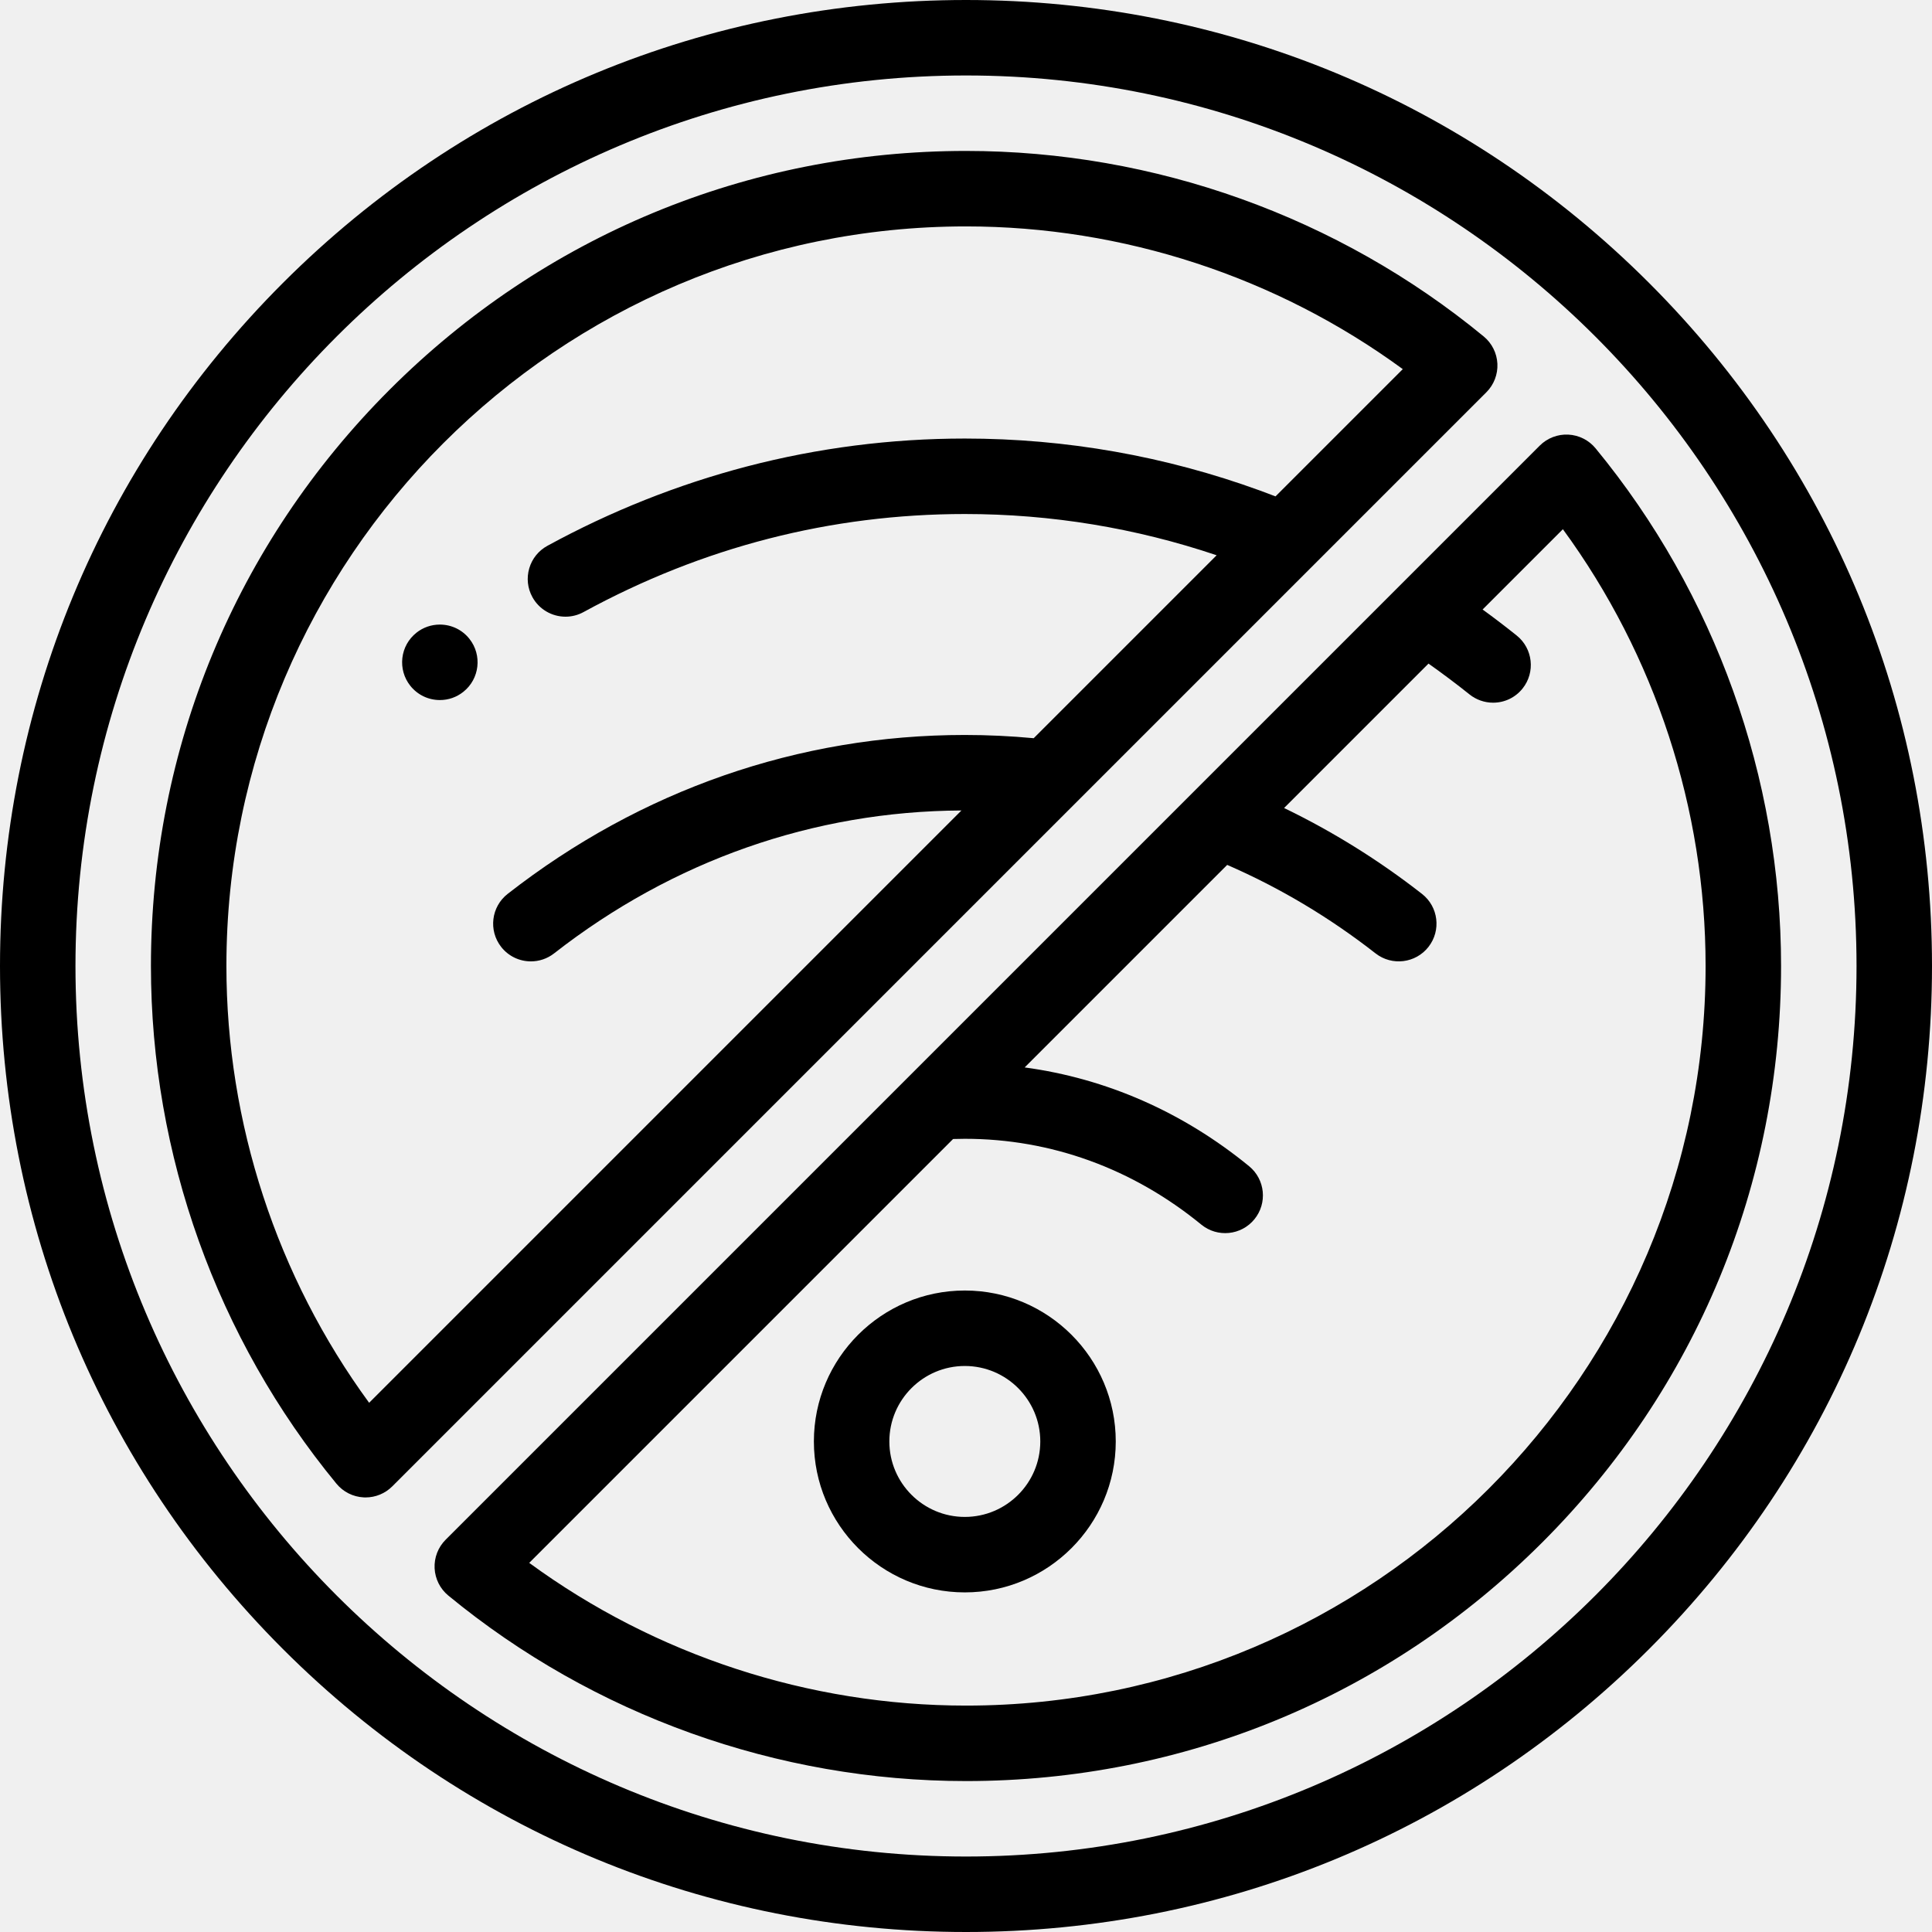
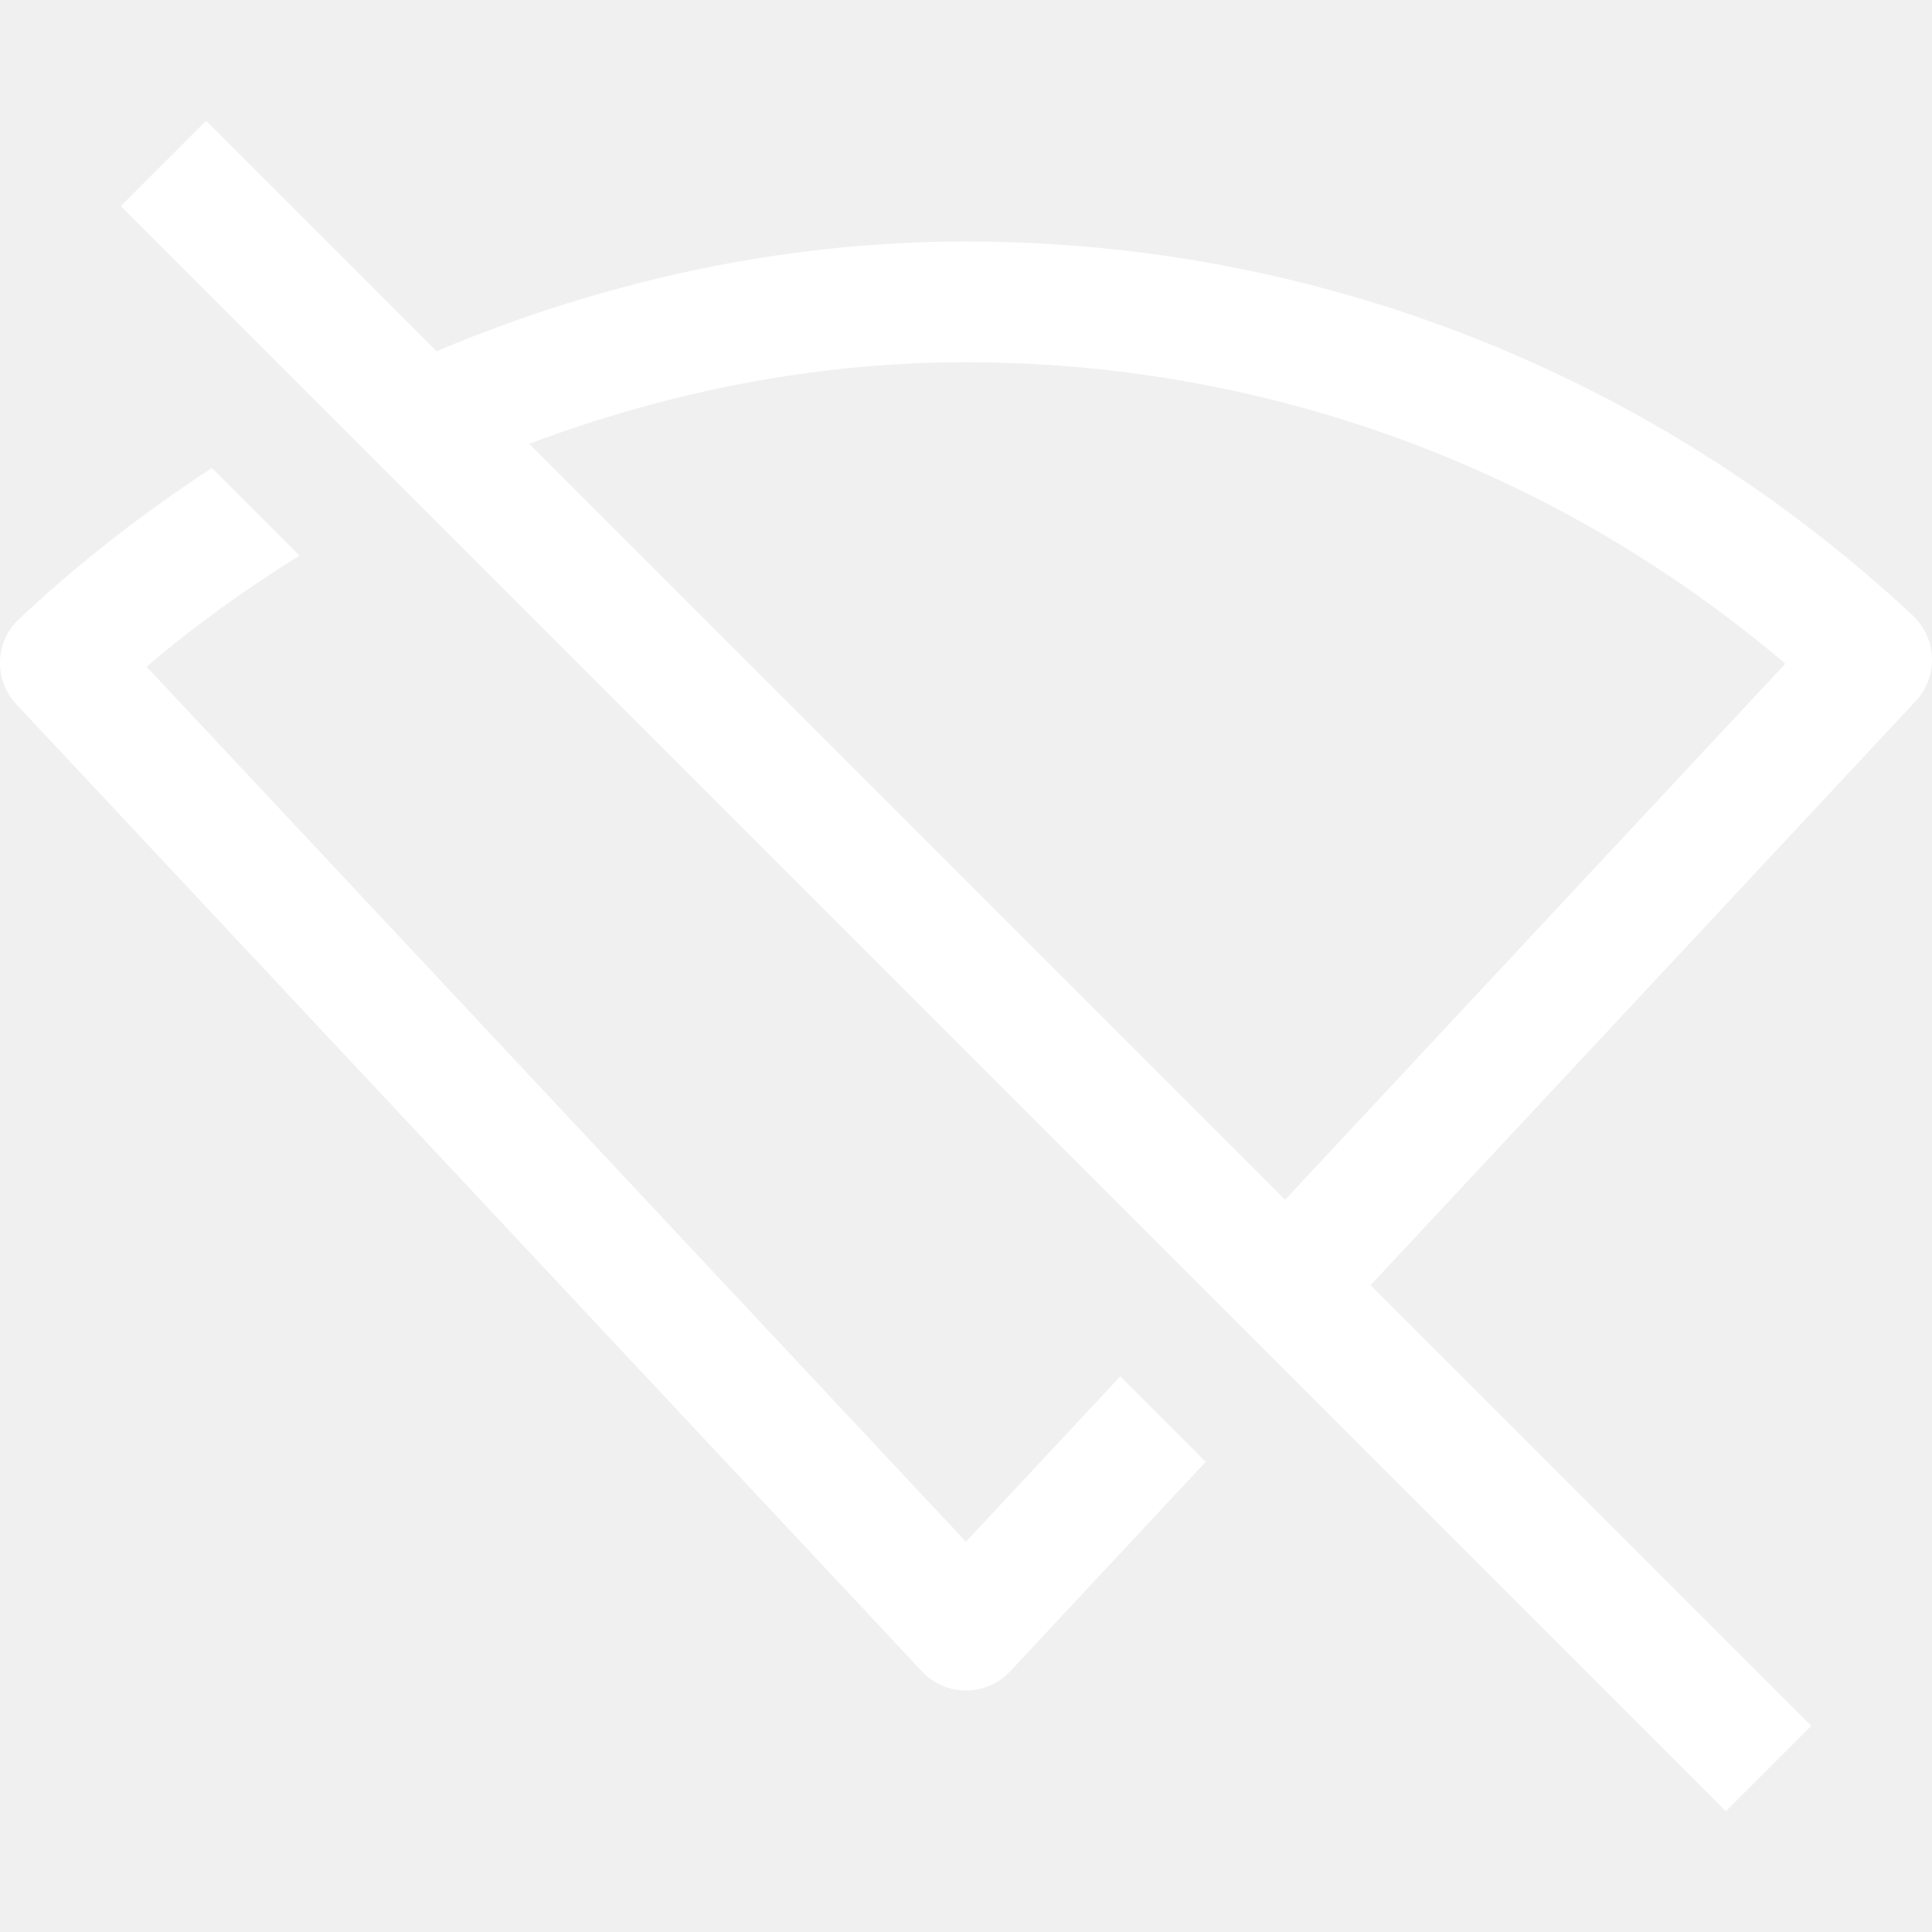
- <svg xmlns="http://www.w3.org/2000/svg" version="1.1" id="Layer_1" x="0px" y="0px" viewBox="0 0 512 512" style="enable-background:new 0 0 512 512;" xml:space="preserve" width="512" height="512">
+ <svg xmlns="http://www.w3.org/2000/svg" id="Capa_1" enable-background="new 0 0 479.056 479.056" height="512px" viewBox="0 0 479.056 479.056" width="512px" class="">
  <g>
-     <path d="M255.687,342c-22.056,0-40,17.944-40,40s17.944,40,40,40c22.056,0,40-17.944,40-40S277.744,342,255.687,342z M255.687,402   c-11.028,0-20-8.972-20-20s8.972-20,20-20c11.028,0,20,8.972,20,20S266.715,402,255.687,402z" />
-     <path d="M116.56,165.52c-2.27,0-4.42,0.75-6.21,2.16c0,0.01,0,0.01,0,0.01c-2.09,1.66-3.41,4.03-3.72,6.68   c-0.3,2.65,0.44,5.27,2.1,7.36c1.91,2.41,4.77,3.79,7.84,3.79l0.01-0.05v0.05c2.27,0,4.41-0.75,6.19-2.16c0.01,0,0.01,0,0.01-0.01   c4.32-3.42,5.05-9.73,1.62-14.05C122.5,166.9,119.64,165.52,116.56,165.52z" />
-     <path d="M422.841,118.809c-1.792-2.177-4.421-3.497-7.237-3.633c-2.81-0.139-5.56,0.923-7.554,2.917L118.093,408.049   c-1.994,1.994-3.053,4.737-2.917,7.554c0.136,2.816,1.456,5.445,3.633,7.237C157.318,454.542,206.041,472,256,472   c57.696,0,111.938-22.468,152.735-63.265C449.532,367.938,472,313.696,472,256C472,206.04,454.542,157.318,422.841,118.809z    M256,452c-41.637,0-82.323-13.36-115.751-37.823l112.33-112.33c1.034-0.032,2.07-0.054,3.108-0.054   c22.823,0,44.492,7.862,62.665,22.736c4.274,3.499,10.574,2.87,14.072-1.404s2.87-10.574-1.404-14.072   c-17.548-14.364-37.865-23.253-59.472-26.175l53.67-53.67c13.832,6.01,27.019,13.844,39.314,23.446   c4.352,3.399,10.638,2.626,14.036-1.727c3.399-4.353,2.626-10.637-1.727-14.036c-11.526-9.001-23.767-16.588-36.547-22.759   l38.273-38.272c3.679,2.605,7.31,5.318,10.874,8.17c1.76,1.41,3.98,2.19,6.24,2.19c3.06,0,5.9-1.36,7.81-3.75   c3.45-4.3,2.75-10.61-1.55-14.05c-2.968-2.378-5.983-4.674-9.036-6.897l21.274-21.274C438.64,173.677,452,214.362,452,256   C452,364.075,364.075,452,256,452z" />
-     <path d="M437.019,74.98C388.667,26.628,324.38,0,256,0C187.62,0,123.333,26.629,74.98,74.981S0,187.62,0,256   S26.629,388.668,74.981,437.02C123.333,485.372,187.62,512,256,512c68.38,0,132.667-26.629,181.019-74.981S512,324.38,512,256   C512,187.62,485.371,123.333,437.019,74.98z M256,492C125.869,492,20,386.131,20,256C20,125.869,125.869,20,256,20   c130.131,0,236,105.869,236,236C492,386.131,386.131,492,256,492z" />
-     <path d="M396.824,96.396c-0.136-2.816-1.456-5.445-3.633-7.237C354.682,57.458,305.959,40,256,40   c-57.696,0-111.938,22.468-152.735,63.265C62.468,144.062,40,198.304,40,256c0,49.96,17.458,98.682,49.159,137.191   c1.792,2.177,4.421,3.497,7.237,3.633c0.162,0.008,0.323,0.012,0.484,0.012c2.645,0,5.191-1.049,7.07-2.929l289.957-289.957   C395.901,101.957,396.96,99.213,396.824,96.396z M338.027,131.546c-1.325-0.51-2.653-1.011-3.987-1.497   c-25.2-9.18-51.55-13.83-78.31-13.83h-0.07c-19.49,0-38.92,2.49-57.74,7.4c-18.27,4.78-36.06,11.85-52.86,21.03   c-2.34,1.28-4.05,3.4-4.8,5.96s-0.46,5.27,0.82,7.61c1.75,3.21,5.12,5.21,8.79,5.21c1.66,0,3.31-0.42,4.78-1.23   c31.56-17.23,65.55-25.97,101.04-25.98c22.908,0.005,45.327,3.717,66.733,10.931l-48.482,48.482   c-6.036-0.565-12.123-0.858-18.253-0.858c-43.979,0-85.874,14.564-121.156,42.119c-4.353,3.399-5.125,9.684-1.726,14.037   c1.972,2.525,4.915,3.845,7.888,3.845c2.152,0,4.321-0.692,6.148-2.119c31.491-24.594,68.8-37.675,107.948-37.872L97.823,371.751   C73.36,338.323,60,297.638,60,256c0-108.075,87.925-196,196-196c41.637,0,82.323,13.36,115.751,37.823L338.027,131.546z" />
+     <path d="m239.516 382.289-203.169-216.971c11.984-10.256 24.736-19.303 37.902-27.565l-21.724-21.723c-16.809 11.025-32.869 23.43-47.801 37.461-6.023 5.658-6.33 15.117-.673 21.14l224.559 239.806c2.822 3.026 6.784 4.737 10.921 4.737h.015c4.137 0 8.099-1.725 10.936-4.751l48.486-51.951-21.188-21.188s-38.264 41.005-38.264 41.005z" data-original="#000000" class="active-path" data-old_color="#000000" fill="#FFFFFF" />
+     <path d="m479.045 163.081c-.132-3.977-1.842-7.719-4.737-10.438-64.107-59.824-147.483-92.762-234.777-92.762-45.632 0-89.946 9.812-131.277 27.2l-57.142-57.141-21.169 21.169 398.007 398.007 21.169-21.169-109.275-109.275 135.196-144.859c2.705-2.909 4.152-6.769 4.006-10.731zm-160.389 134.402-187.448-187.448c34.431-12.916 70.889-20.214 108.323-20.214 74.692 0 146.27 26.432 203.155 74.75z" data-original="#000000" class="active-path" data-old_color="#000000" fill="#FFFFFF" />
  </g>
</svg>
